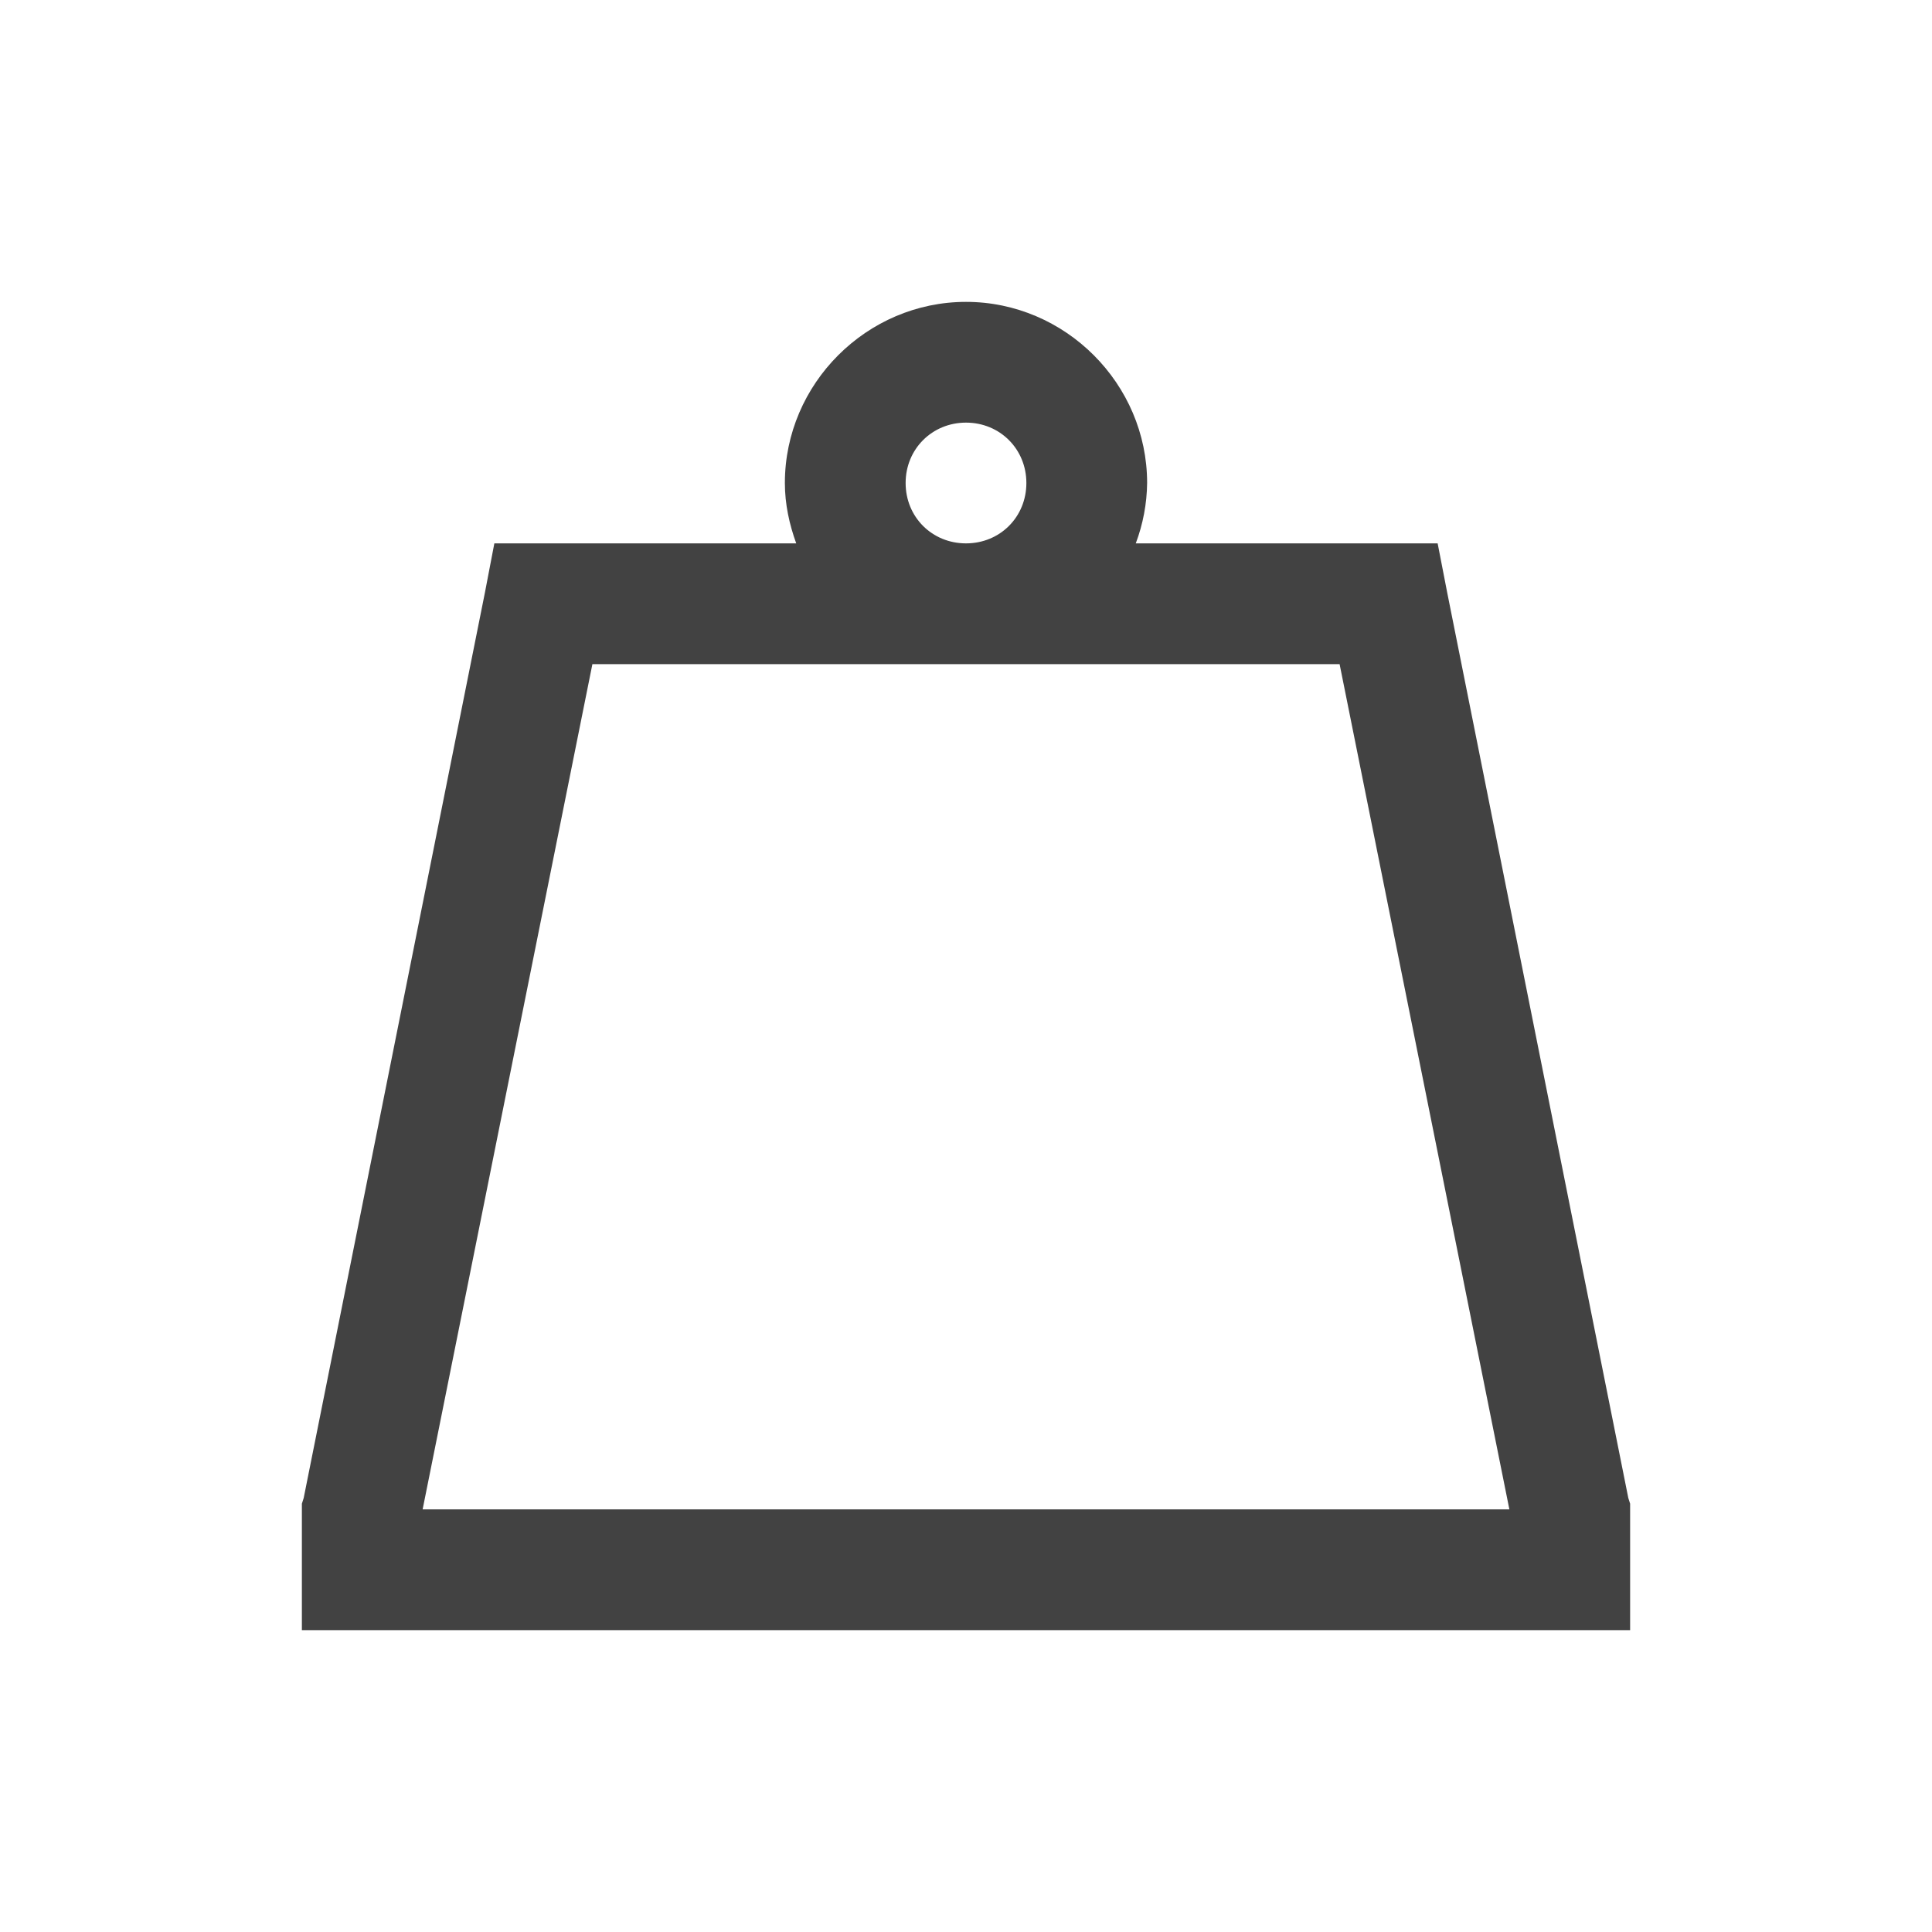
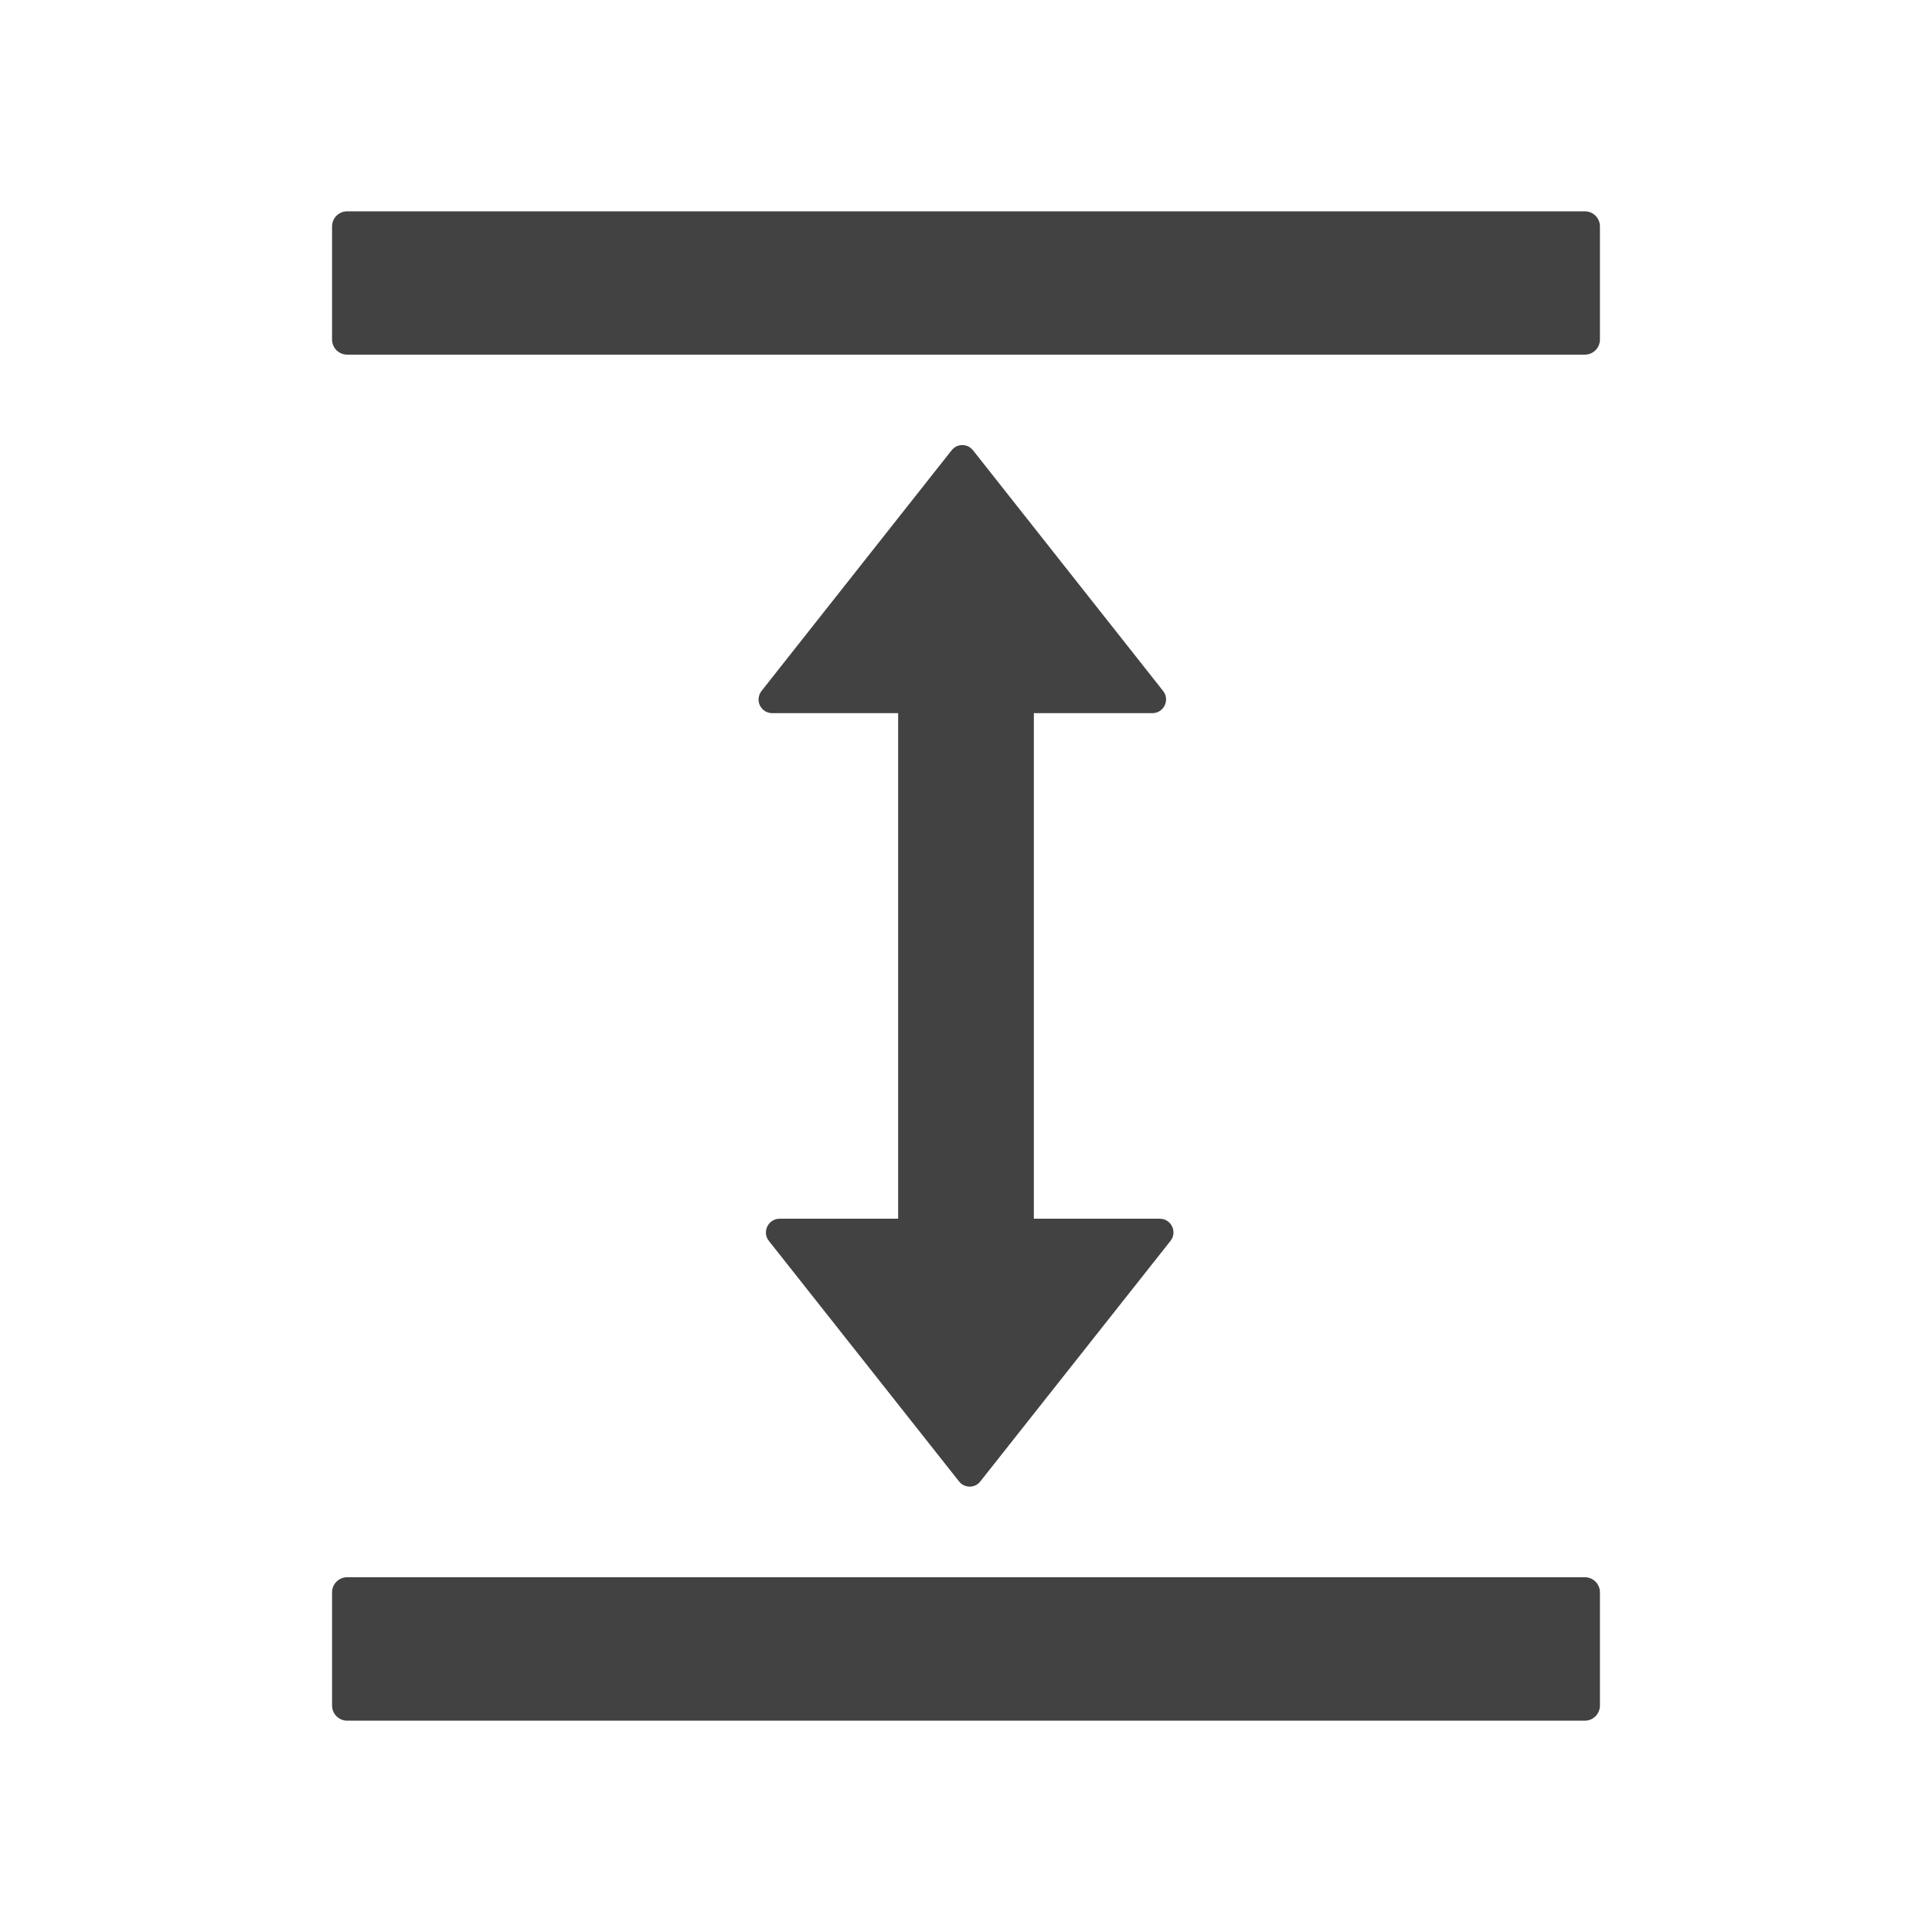
<svg xmlns="http://www.w3.org/2000/svg" width="16" height="16" viewBox="0 0 16 16" fill="none">
-   <path d="M8 2.5C7.178 2.5 6.5 3.178 6.5 4C6.5 4.176 6.537 4.342 6.594 4.5H4.094L4.016 4.907L2.515 12.406L2.5 12.453V13.5H13.5V12.453L13.485 12.406L11.985 4.907L11.906 4.5H9.406C9.466 4.34 9.498 4.171 9.5 4C9.5 3.178 8.822 2.5 8 2.5ZM8 3.5C8.281 3.5 8.5 3.719 8.5 4C8.5 4.282 8.281 4.5 8 4.5C7.718 4.5 7.5 4.281 7.5 4C7.5 3.719 7.719 3.5 8 3.5ZM4.906 5.5H11.094L12.5 12.5H3.5L4.906 5.5Z" fill="#424242" />
+   <path d="M13.125 13.062H2.875C2.806 13.062 2.75 13.118 2.75 13.187L2.75 14.125C2.75 14.193 2.806 14.25 2.875 14.25H13.125C13.194 14.25 13.25 14.193 13.25 14.125V13.187C13.25 13.118 13.194 13.062 13.125 13.062ZM13.125 1.75L2.875 1.75C2.806 1.75 2.75 1.806 2.75 1.875V2.812C2.75 2.881 2.806 2.937 2.875 2.937L13.125 2.937C13.194 2.937 13.25 2.881 13.25 2.812V1.875C13.25 1.806 13.194 1.75 13.125 1.75ZM9.544 5.906C9.637 5.906 9.691 5.797 9.633 5.723L8.058 3.729C8.047 3.716 8.034 3.705 8.019 3.697C8.003 3.69 7.987 3.686 7.97 3.686C7.952 3.686 7.936 3.69 7.92 3.697C7.905 3.705 7.892 3.716 7.881 3.729L6.306 5.723C6.293 5.74 6.285 5.76 6.283 5.781C6.28 5.802 6.284 5.823 6.293 5.842C6.303 5.861 6.317 5.878 6.335 5.889C6.353 5.9 6.374 5.906 6.395 5.906H7.438L7.438 10.093H6.456C6.362 10.093 6.309 10.203 6.367 10.276L7.942 12.268C7.987 12.326 8.075 12.326 8.119 12.268L9.694 10.276C9.752 10.203 9.7 10.093 9.605 10.093H8.562V5.906H9.544Z" fill="#424242" />
</svg>
